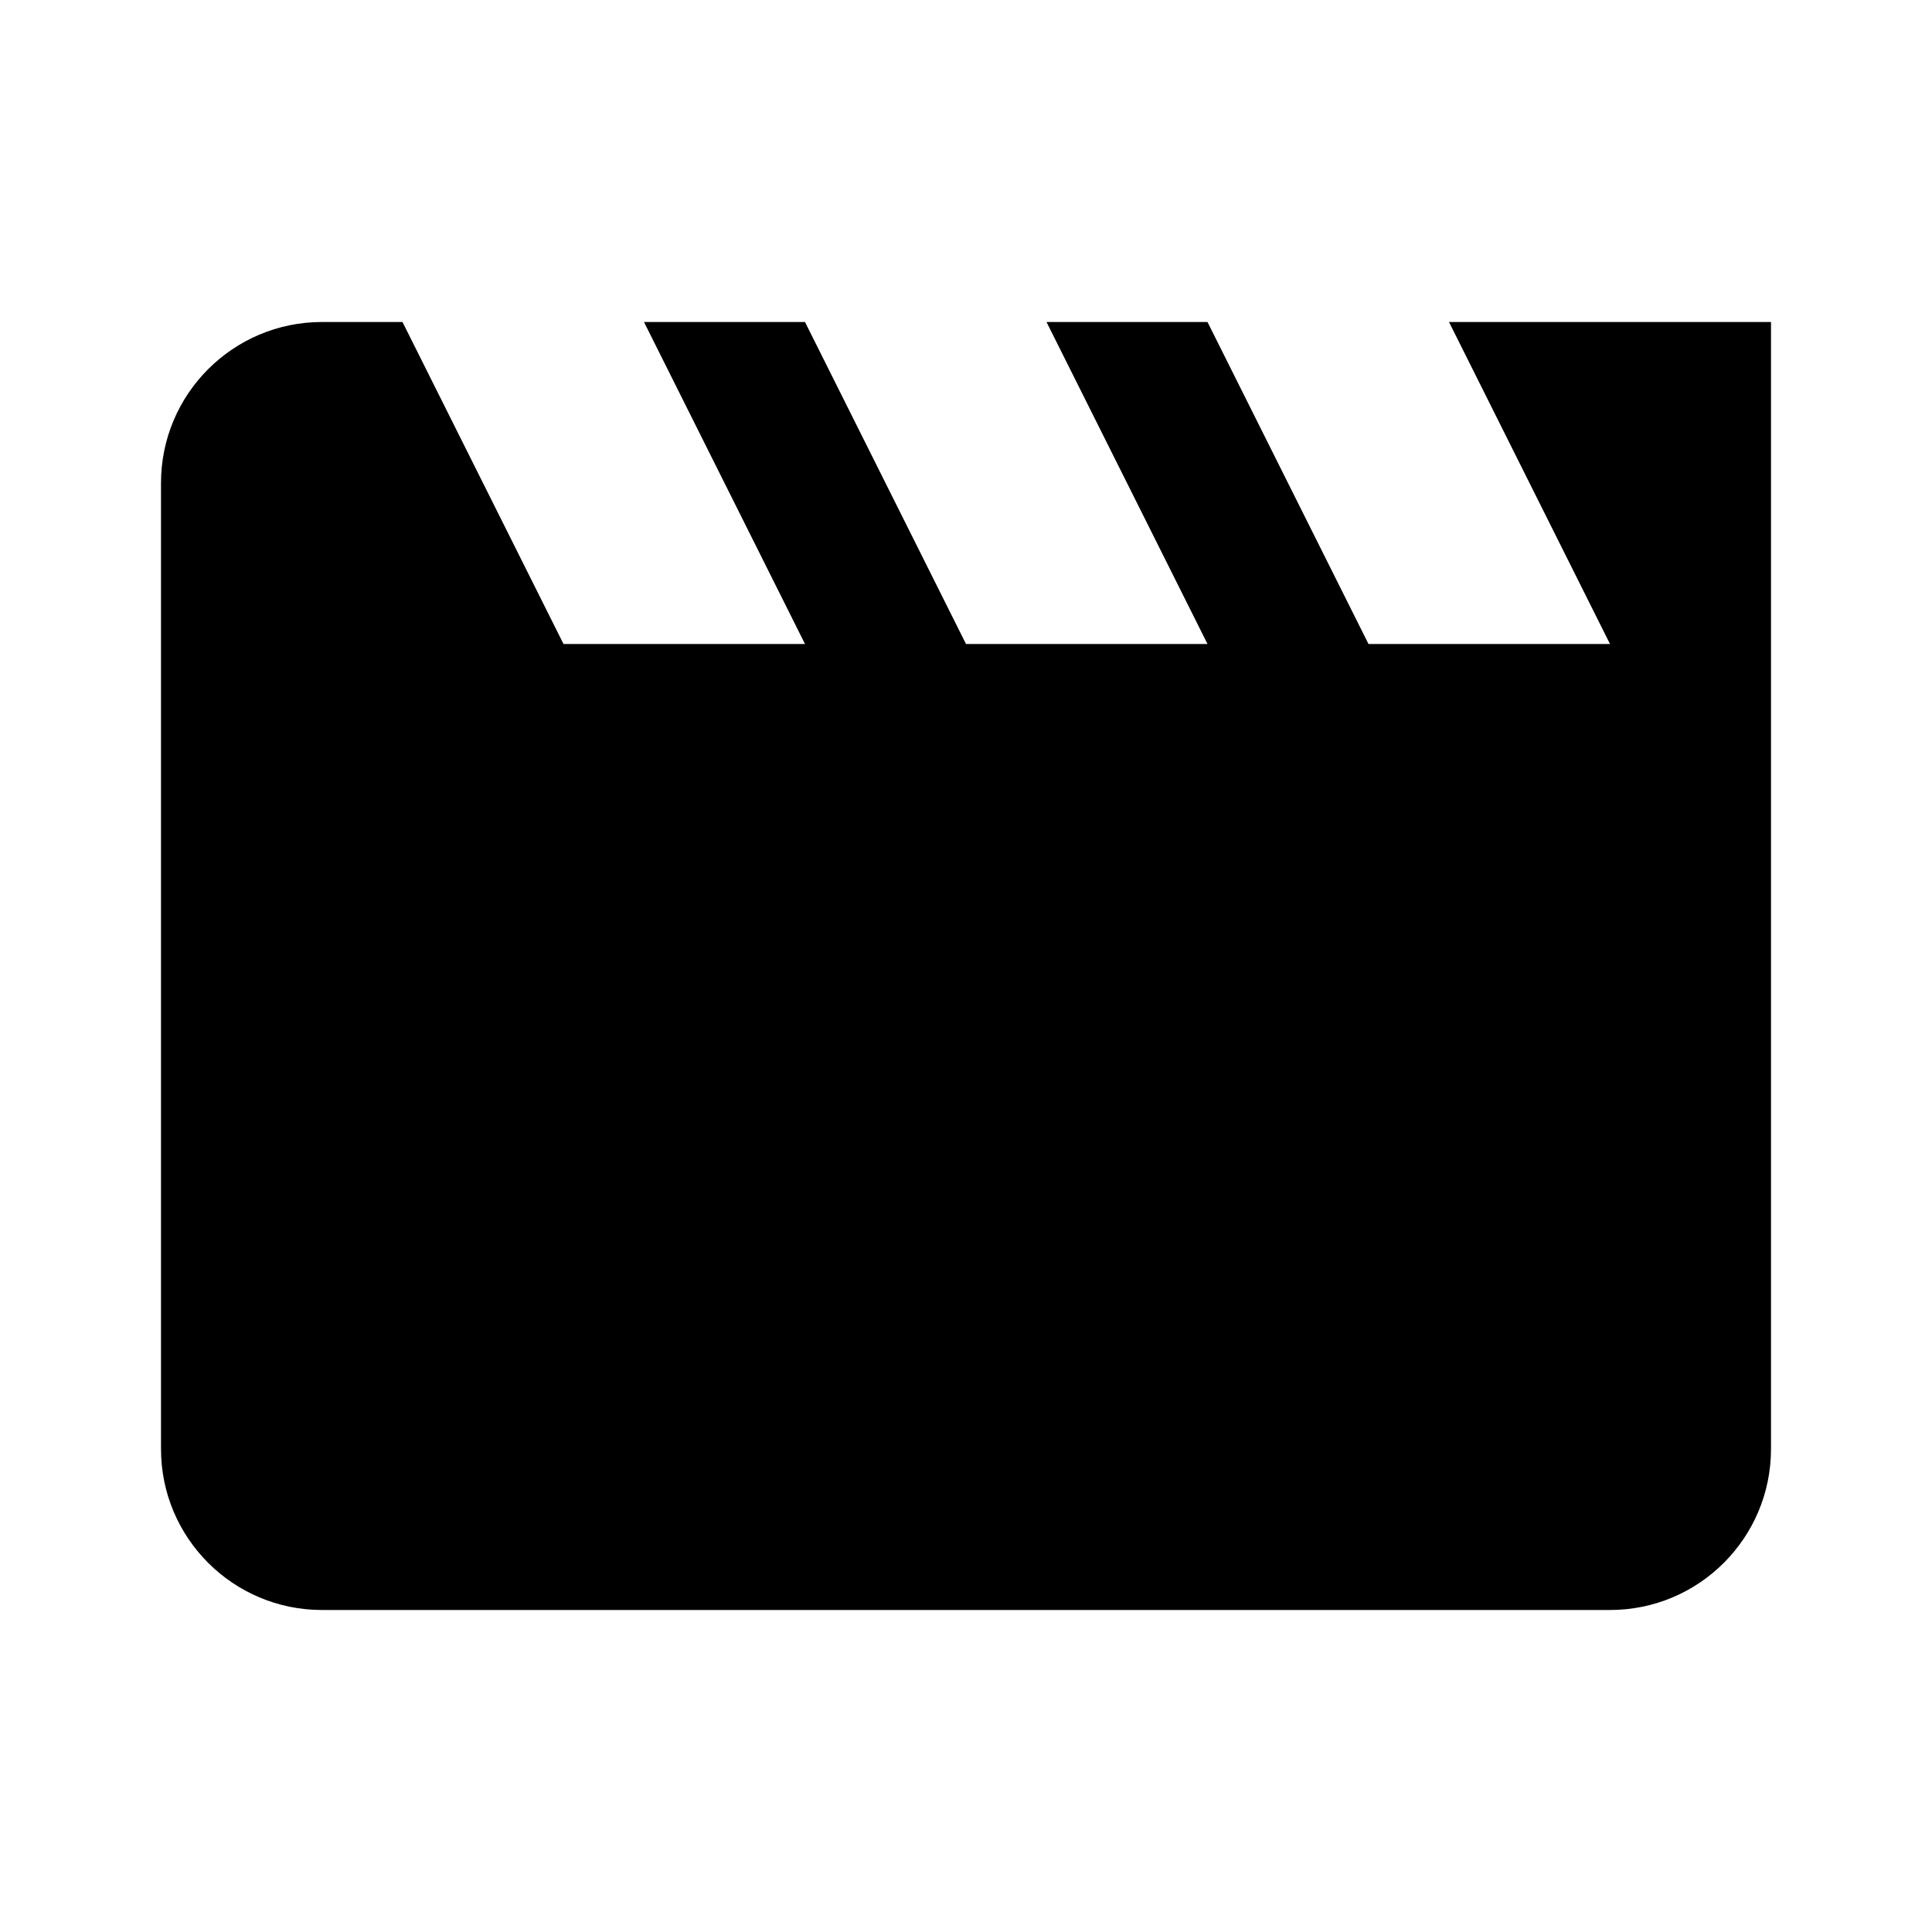
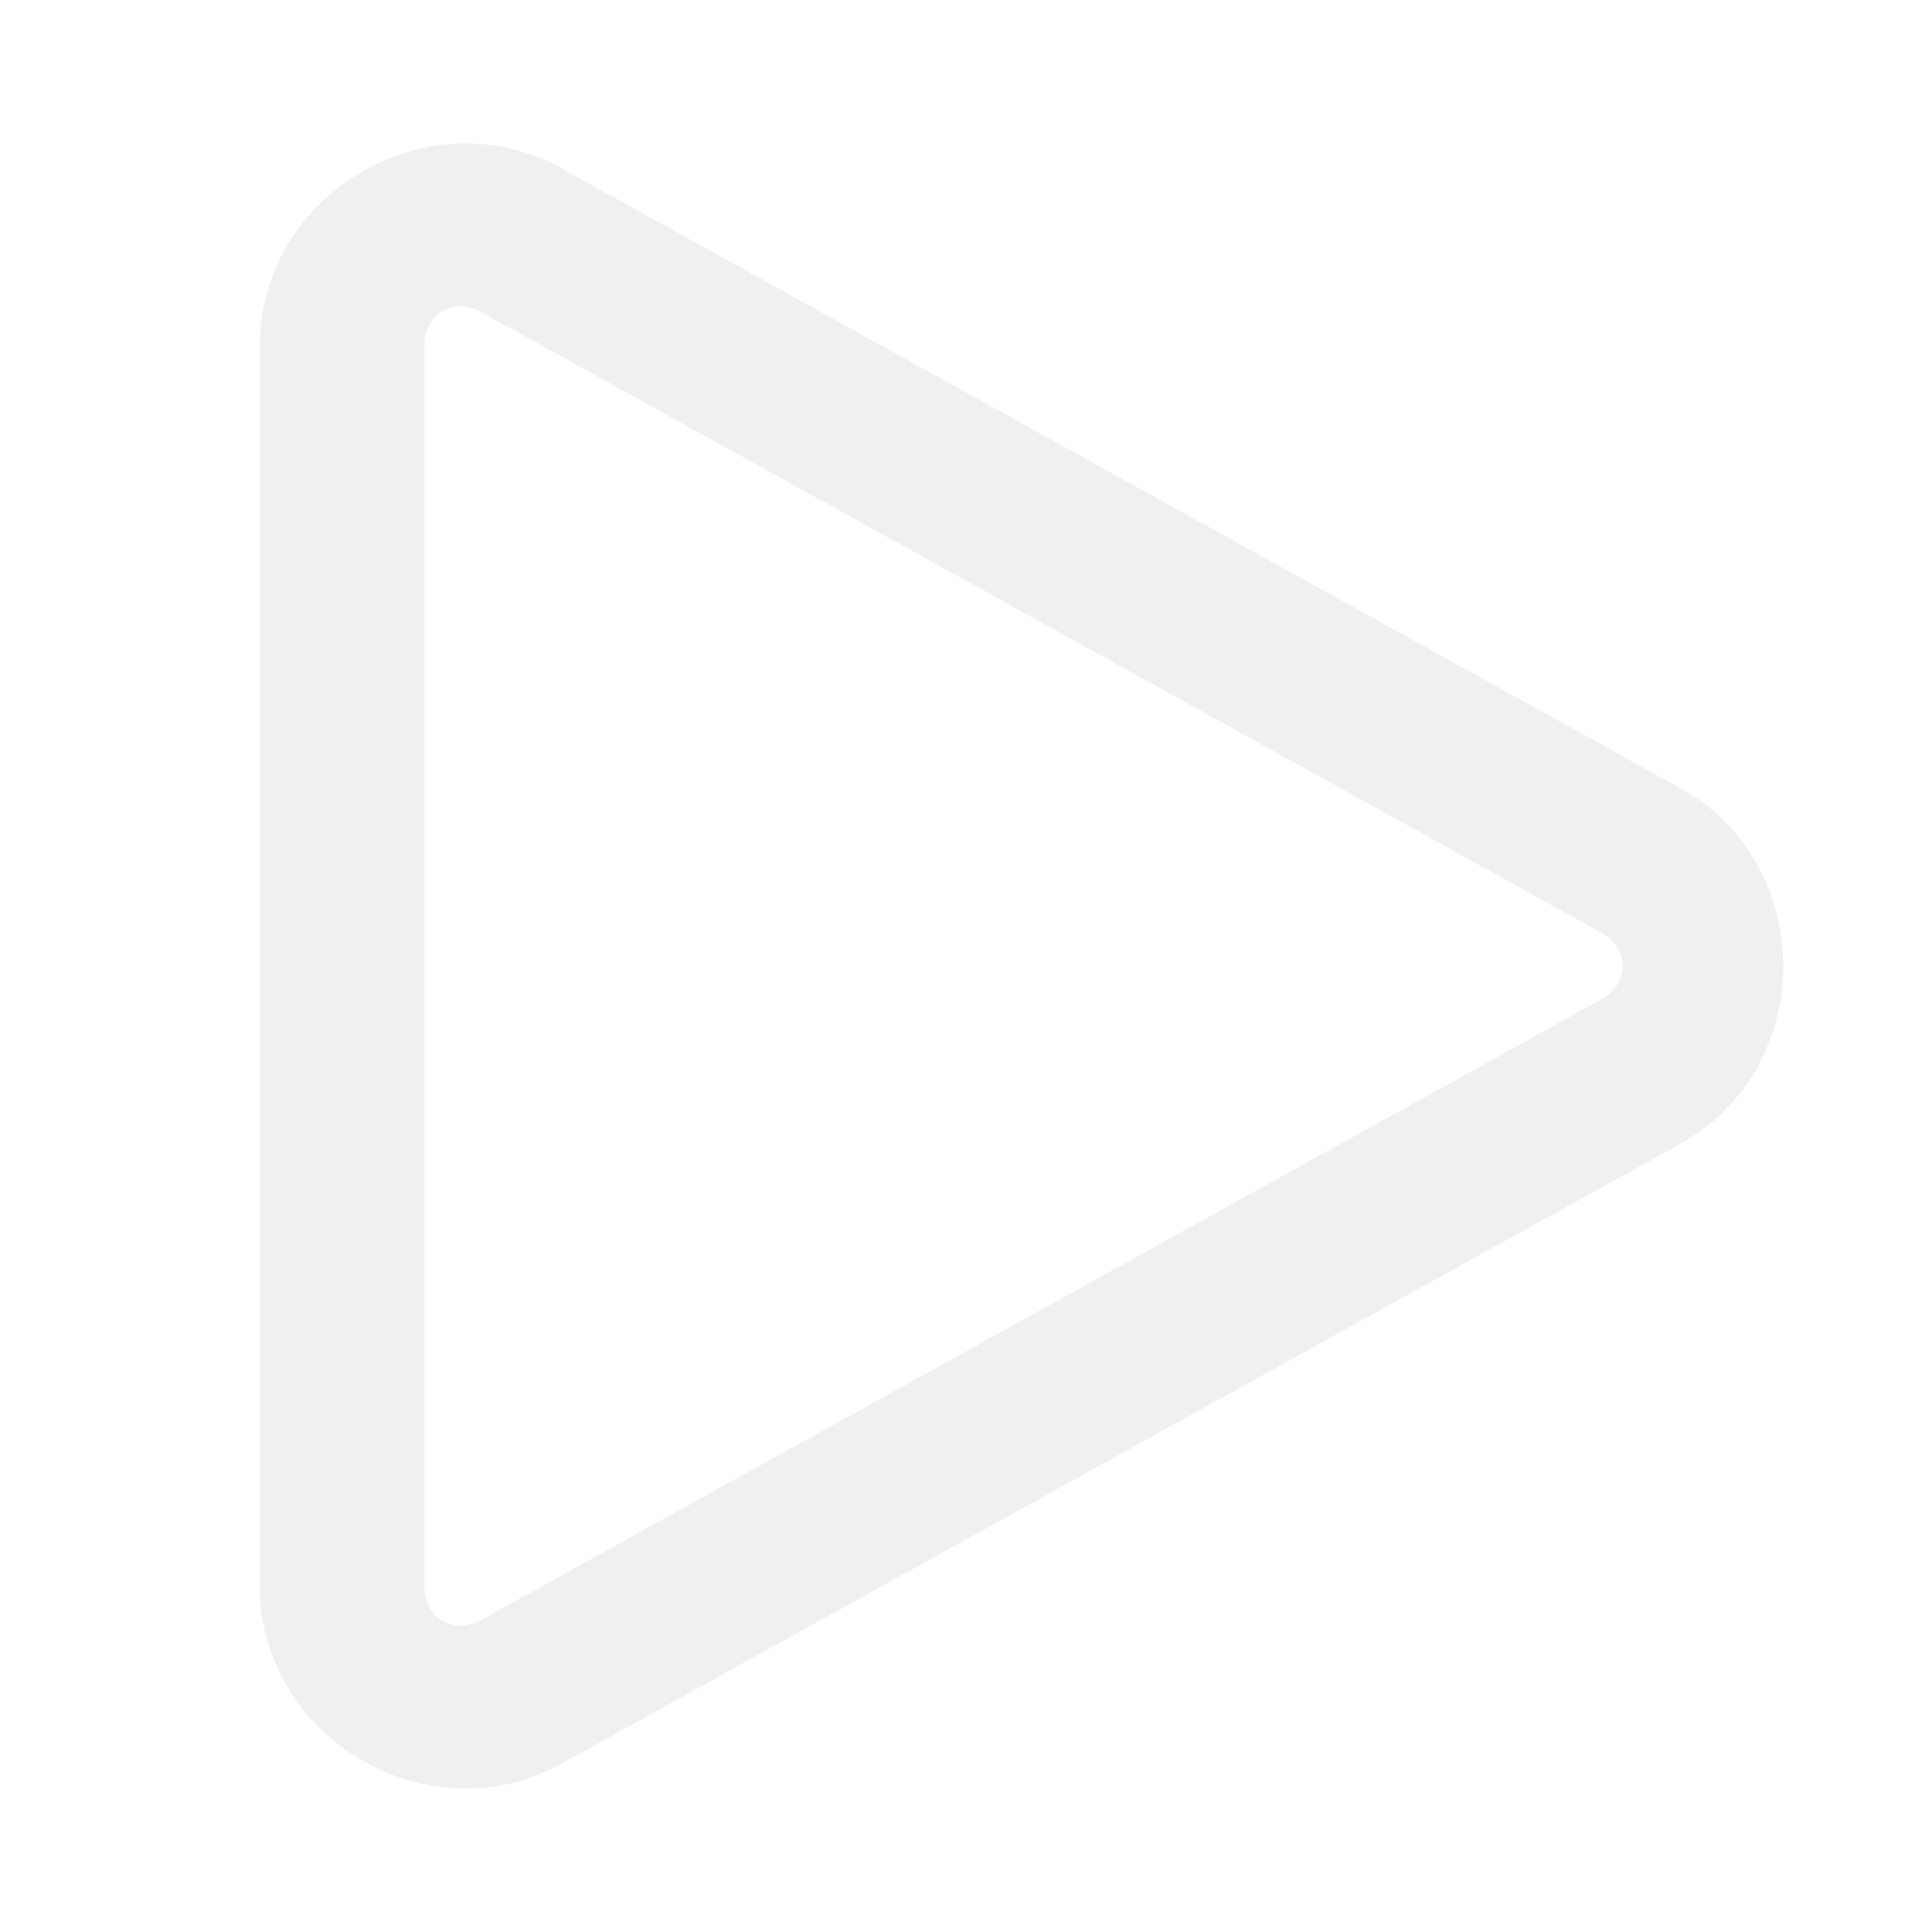
- <svg xmlns="http://www.w3.org/2000/svg" version="1.1" width="24" height="24" viewBox="0 0 24 24">
-   <path d="M18,4L20,8H17L15,4H13L15,8H12L10,4H8L10,8H7L5,4H4A2,2 0 0,0 2,6V18A2,2 0 0,0 4,20H20A2,2 0 0,0 22,18V4H18Z" />
+ <svg xmlns="http://www.w3.org/2000/svg" width="22" height="22" viewBox="0 0 22 22" fill="none">
+   <g id="icons8-play 2">
+     <path id="Vector" d="M5.223 1.884C4.172 1.926 3.208 2.783 3.208 3.938V18.062C3.208 19.602 4.923 20.612 6.27 19.866L19.016 12.804C20.402 12.036 20.402 9.964 19.016 9.196L6.27 2.134C5.934 1.948 5.573 1.871 5.223 1.884ZM5.239 3.239C5.358 3.238 5.482 3.269 5.604 3.336L18.35 10.399C18.854 10.678 18.854 11.323 18.35 11.602L5.604 18.664C5.117 18.933 4.583 18.618 4.583 18.062V3.938C4.583 3.66 4.716 3.443 4.911 3.328C5.008 3.271 5.121 3.239 5.239 3.239Z" fill="#F0F0F0" stroke="#F0F0F0" stroke-width="0.5" />
+   </g>
</svg>
